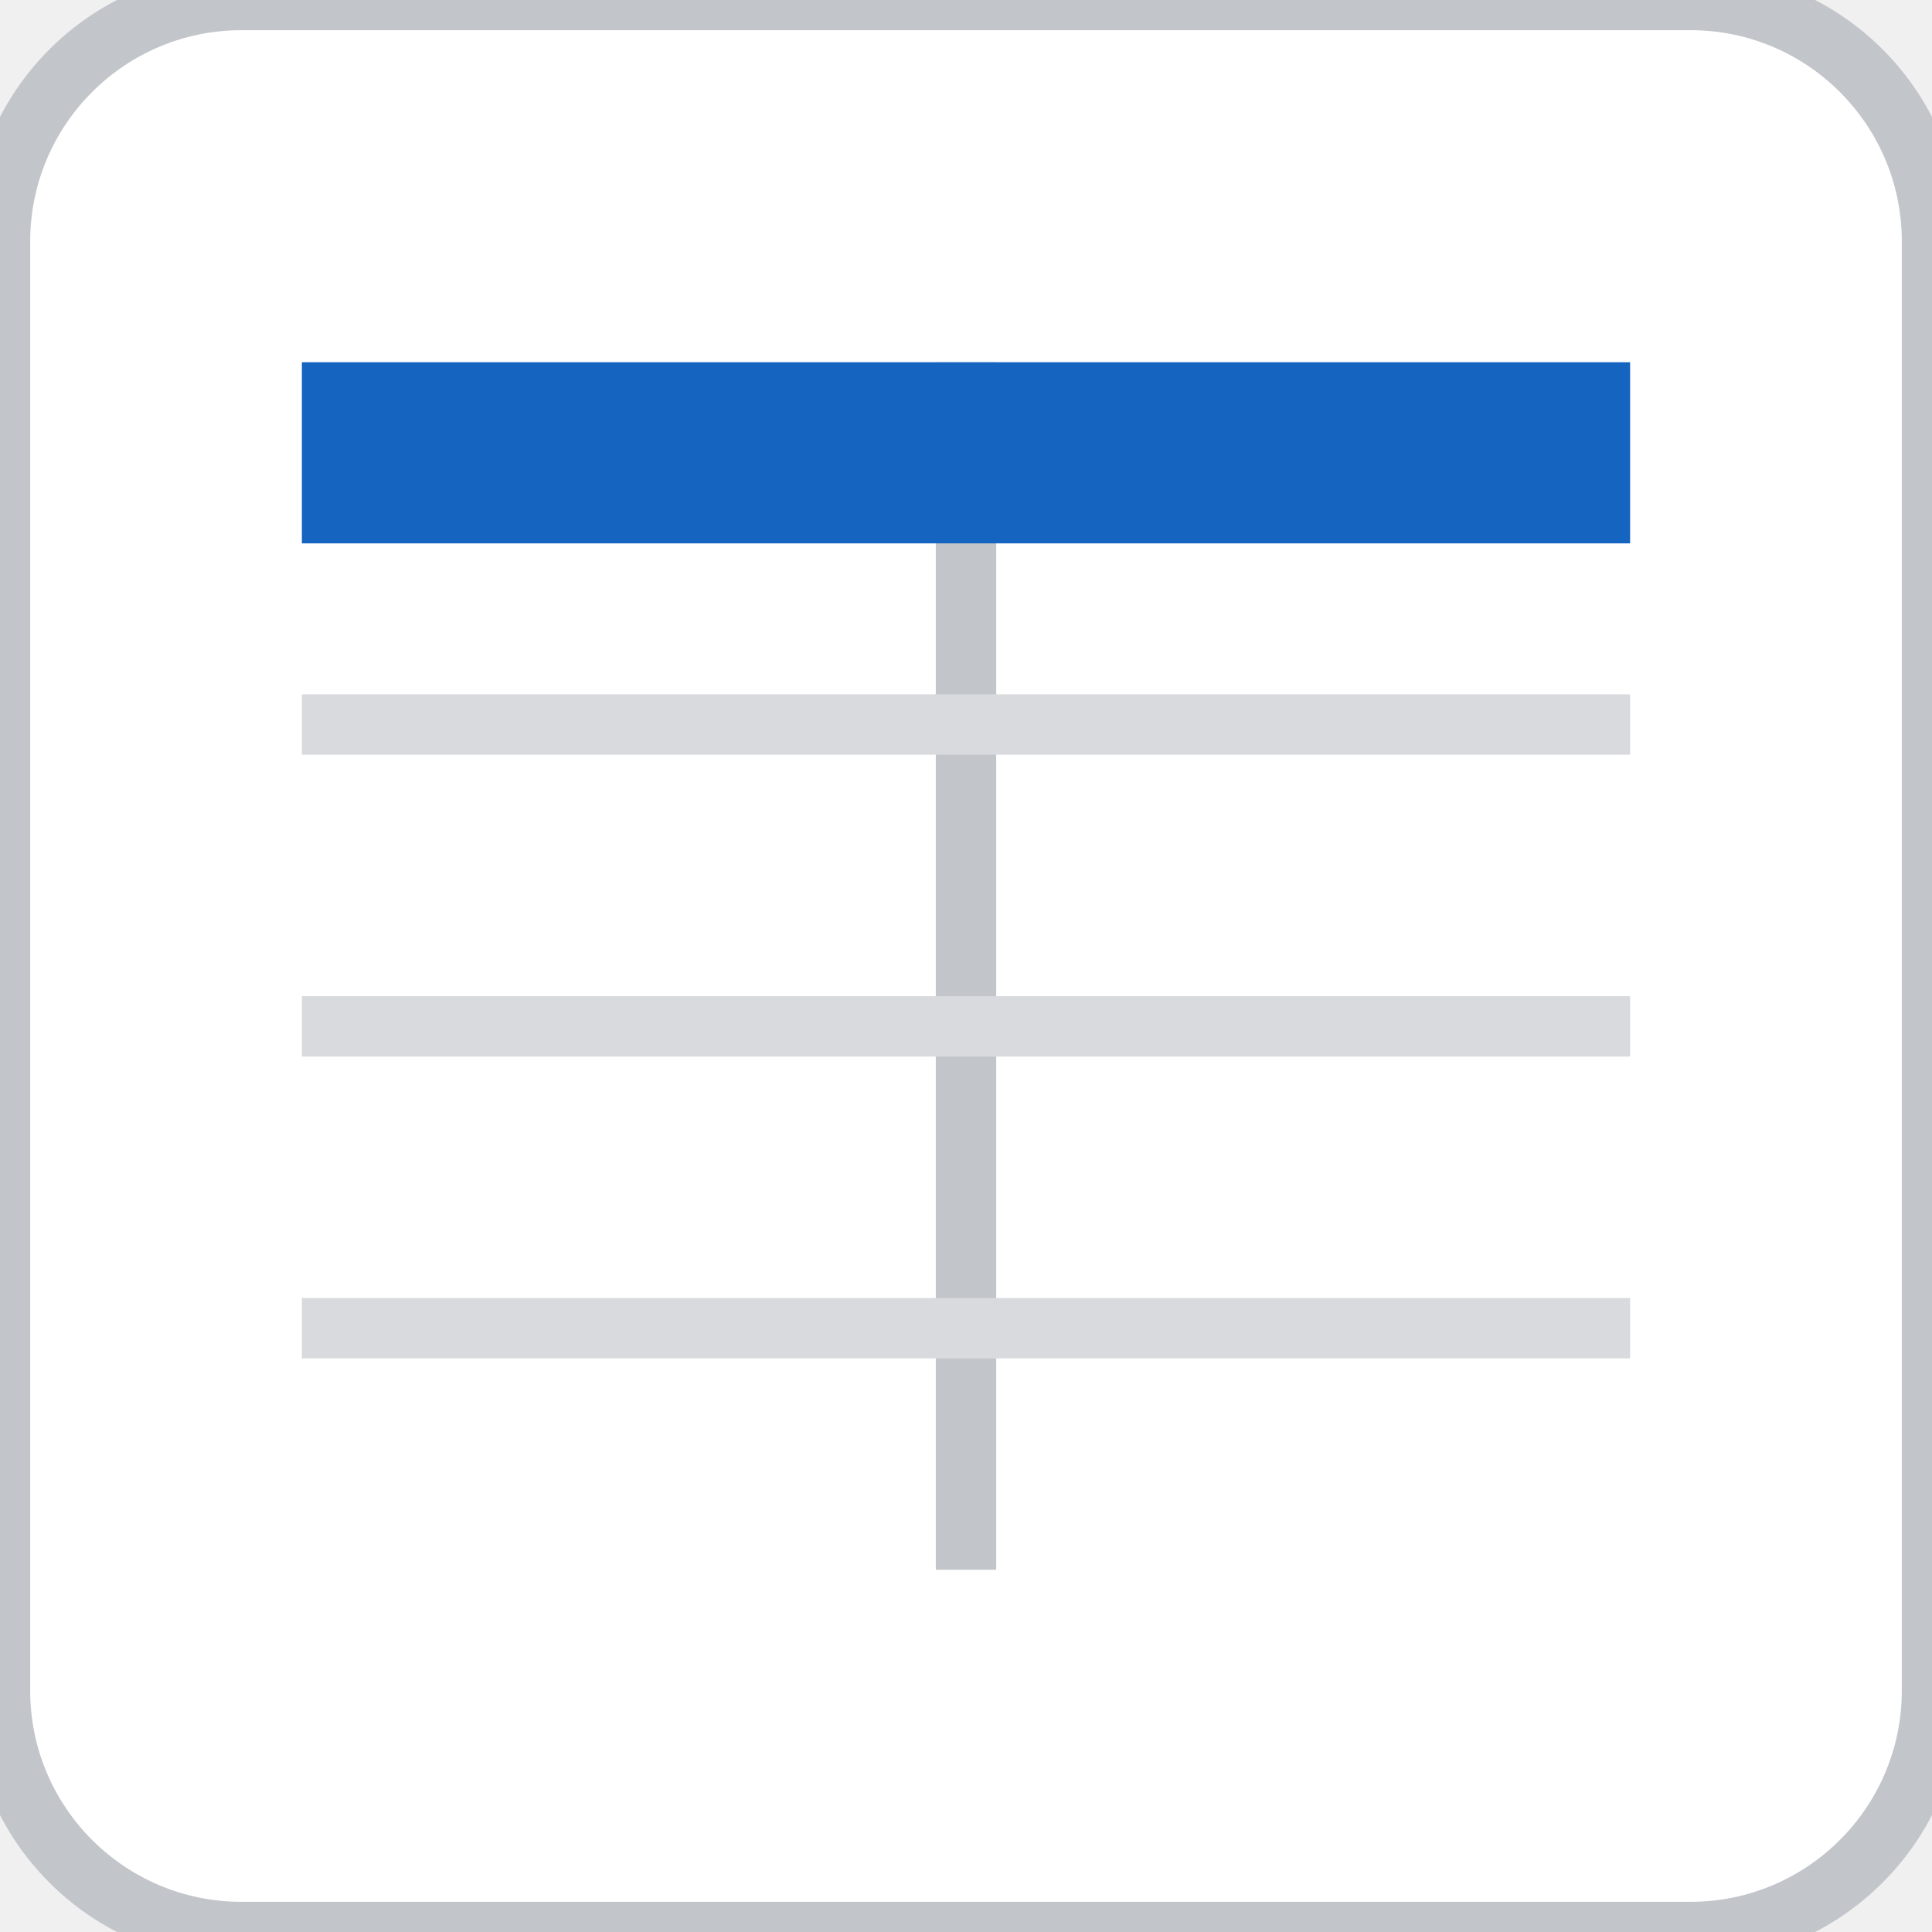
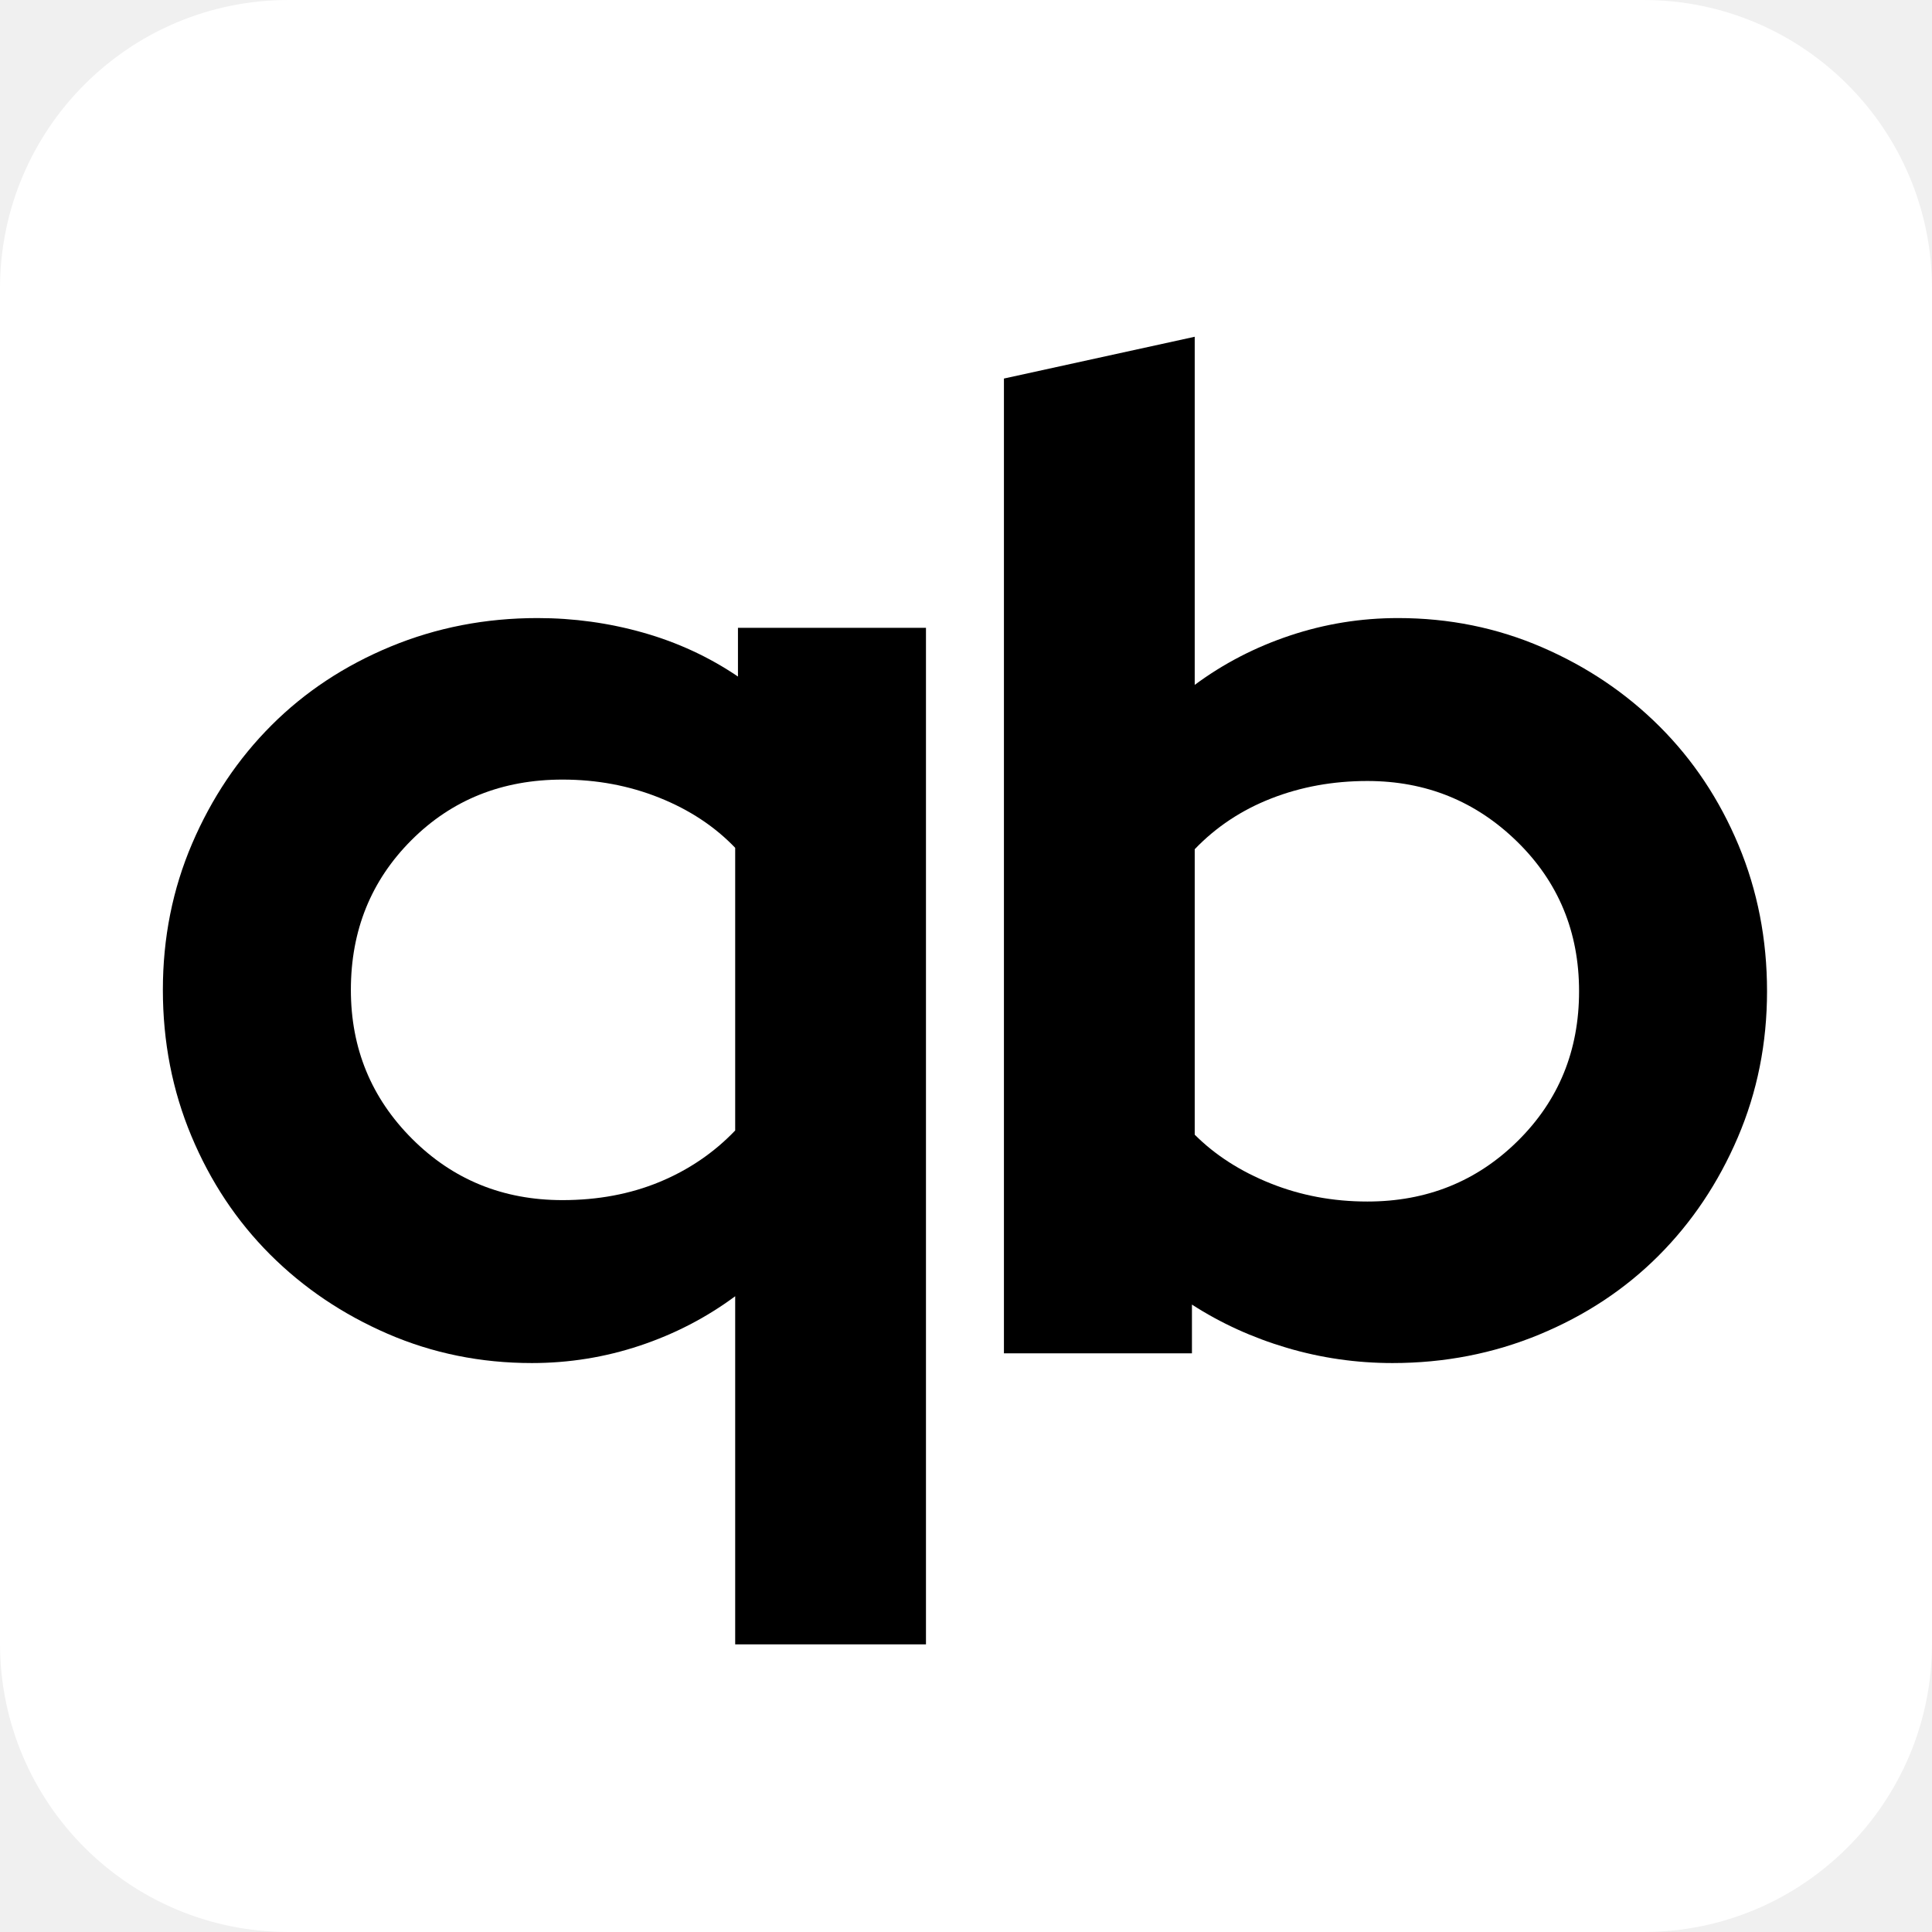
- <svg xmlns="http://www.w3.org/2000/svg" viewBox="0 0 64 64" role="img" aria-label="Scoresheet">
-   <rect width="64" height="64" rx="8" fill="#ffffff" stroke="#c2c5ca" stroke-width="2" />
-   <line x1="32" y1="12" x2="32" y2="52" stroke="#c2c5ca" stroke-width="2" />
-   <g stroke="#d8dade" stroke-width="2">
-     <line x1="10" y1="24" x2="54" y2="24" />
-     <line x1="10" y1="34" x2="54" y2="34" />
-     <line x1="10" y1="44" x2="54" y2="44" />
+ <svg xmlns="http://www.w3.org/2000/svg" viewBox="0 0 750 750" role="img" aria-label="QBSheet">
+   <rect width="750" height="750" rx="112" fill="#ffffff" />
+   <g fill="#000000">
+     <g transform="translate(46 0)">
+       <path transform="translate(1.006898 525.3542)" d="M 159.469 3.781 C 139.645 3.781 120.992 0 103.516 -7.562 C 86.035 -15.133 70.805 -25.406 57.828 -38.375 C 44.859 -51.352 34.68 -66.672 27.297 -84.328 C 19.91 -101.984 16.219 -120.906 16.219 -141.094 C 16.219 -161.27 20 -180.188 27.562 -197.844 C 35.133 -215.508 45.406 -230.828 58.375 -243.797 C 71.352 -256.773 86.758 -266.957 104.594 -274.344 C 122.438 -281.727 141.453 -285.422 161.641 -285.422 C 175.691 -285.422 189.383 -283.531 202.719 -279.75 C 216.051 -275.969 228.301 -270.289 239.469 -262.719 L 239.469 -281.641 L 312.453 -281.641 L 312.453 112.984 L 238.391 112.984 L 238.391 -22.156 C 227.223 -13.875 214.879 -7.477 201.359 -2.969 C 187.848 1.527 173.883 3.781 159.469 3.781 Z M 89.203 -141.094 C 89.203 -118.383 97.129 -99.102 112.984 -83.25 C 128.836 -67.395 148.297 -59.469 171.359 -59.469 C 185.055 -59.469 197.582 -61.805 208.938 -66.484 C 220.289 -71.172 230.109 -77.844 238.391 -86.5 L 238.391 -196.234 C 230.461 -204.516 220.641 -211 208.922 -215.688 C 197.211 -220.375 184.691 -222.719 171.359 -222.719 C 147.93 -222.719 128.379 -214.879 112.703 -199.203 C 97.035 -183.523 89.203 -164.156 89.203 -141.094 Z M 89.203 -141.094" />
+       <path transform="translate(314.538 525.3542)" d="M 325.422 -140.547 C 325.422 -120.367 321.633 -101.445 314.062 -83.781 C 306.5 -66.125 296.227 -50.805 283.25 -37.828 C 270.281 -24.859 254.875 -14.68 237.031 -7.297 C 219.195 0.086 200.191 3.781 180.016 3.781 C 165.961 3.781 152.266 1.801 138.922 -2.156 C 125.586 -6.125 113.336 -11.711 102.172 -18.922 L 102.172 0 L 29.188 0 L 29.188 -378.406 L 103.25 -394.625 L 103.25 -259.484 C 114.426 -267.766 126.77 -274.156 140.281 -278.656 C 153.789 -283.164 167.754 -285.422 182.172 -285.422 C 201.992 -285.422 220.645 -281.633 238.125 -274.062 C 255.602 -266.5 270.828 -256.227 283.797 -243.25 C 296.773 -230.281 306.957 -214.969 314.344 -197.312 C 321.727 -179.656 325.422 -160.734 325.422 -140.547 Z M 170.281 -222.172 C 156.945 -222.172 144.516 -219.914 132.984 -215.406 C 121.453 -210.906 111.539 -204.332 103.25 -195.688 L 103.25 -84.875 C 111.176 -76.945 120.992 -70.641 132.703 -65.953 C 144.422 -61.266 156.945 -58.922 170.281 -58.922 C 193.344 -58.922 212.801 -66.758 228.656 -82.438 C 244.52 -98.113 252.453 -117.484 252.453 -140.547 C 252.453 -163.609 244.43 -182.977 228.391 -198.656 C 212.359 -214.332 192.988 -222.172 170.281 -222.172 Z M 170.281 -222.172" />
+     </g>
  </g>
-   <rect x="10" y="12" width="44" height="6" fill="#1565c0" />
</svg>
